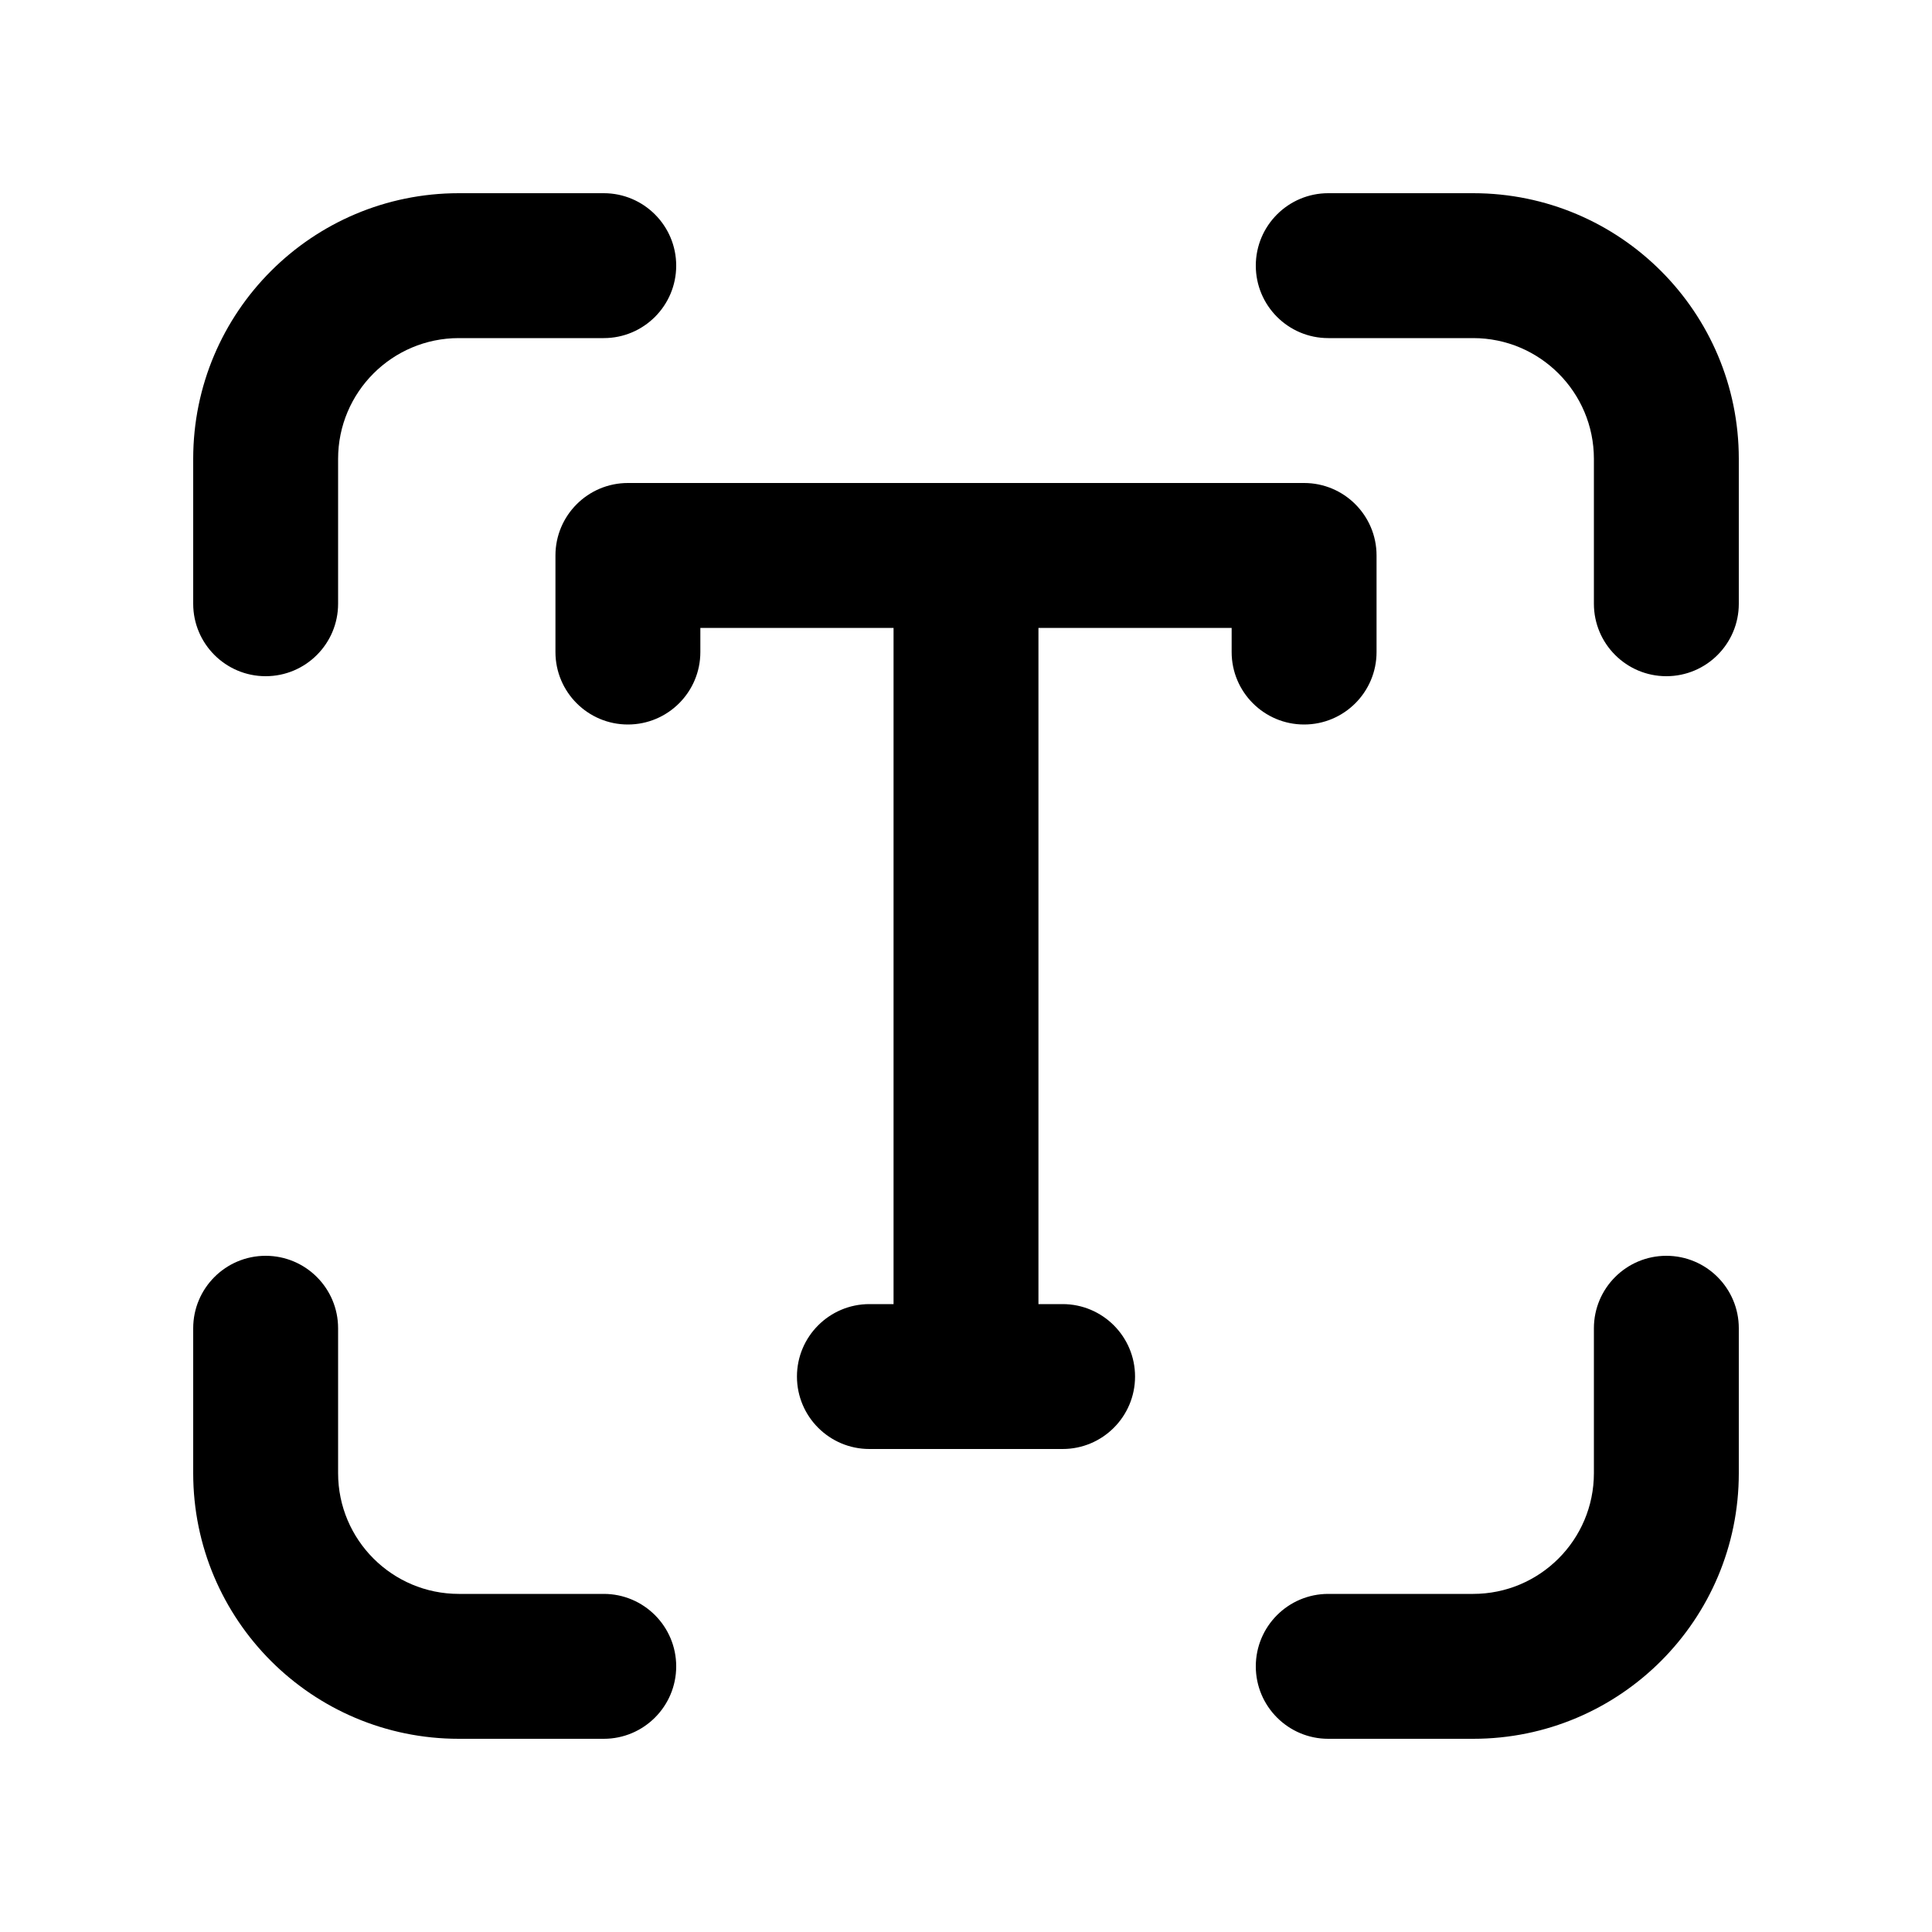
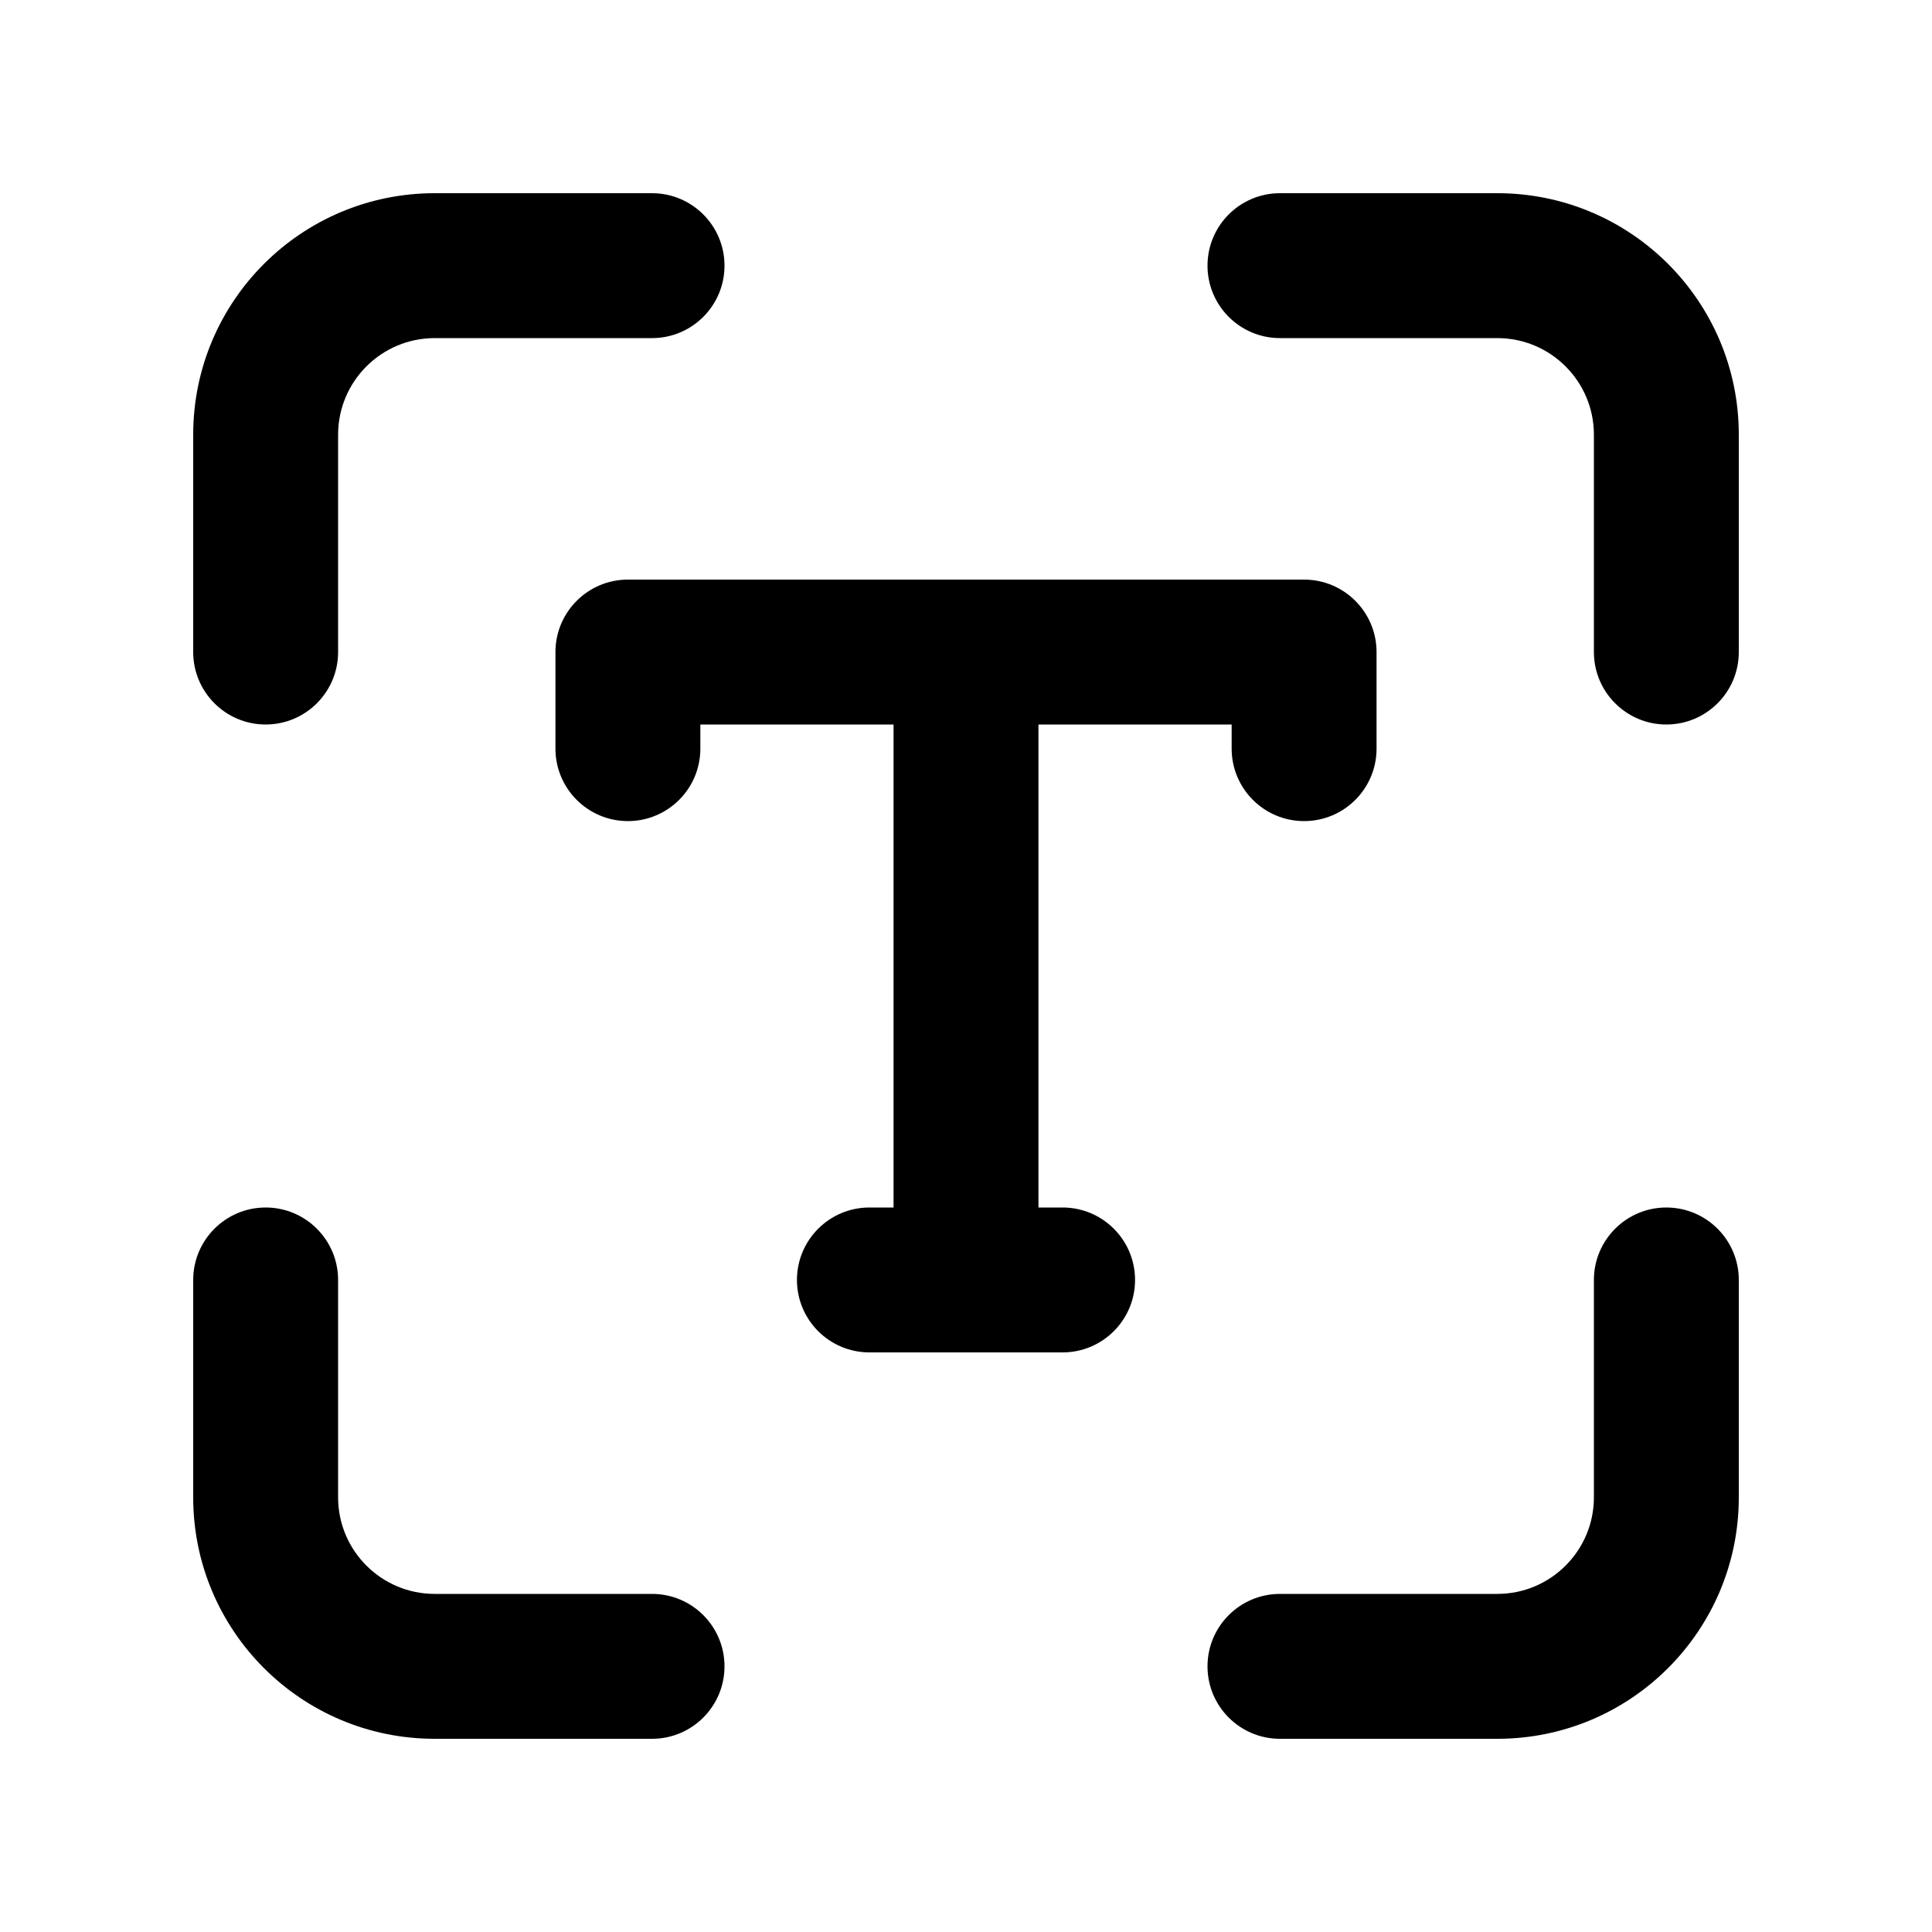
<svg xmlns="http://www.w3.org/2000/svg" viewBox="0 0 20 20" fill="none">
-   <path d="M4.75 3.5C4.06 3.5 3.5 4.06 3.5 4.75V6.25C3.5 6.664 3.164 7 2.75 7C2.336 7 2 6.664 2 6.25V4.75C2 3.231 3.231 2 4.75 2H6.25C6.664 2 7 2.336 7 2.75C7 3.164 6.664 3.5 6.25 3.5H4.75ZM4.75 16.5C4.06 16.5 3.5 15.94 3.5 15.25V13.75C3.5 13.336 3.164 13 2.75 13C2.336 13 2 13.336 2 13.75V15.25C2 16.769 3.231 18 4.75 18H6.25C6.664 18 7 17.664 7 17.25C7 16.836 6.664 16.5 6.25 16.5H4.75ZM16.5 4.75C16.5 4.06 15.94 3.5 15.25 3.5H13.75C13.336 3.5 13 3.164 13 2.75C13 2.336 13.336 2 13.75 2H15.25C16.769 2 18 3.231 18 4.75V6.25C18 6.664 17.664 7 17.25 7C16.836 7 16.5 6.664 16.5 6.25V4.75ZM15.25 16.5C15.94 16.5 16.5 15.94 16.5 15.25V13.75C16.5 13.336 16.836 13 17.25 13C17.664 13 18 13.336 18 13.75V15.25C18 16.769 16.769 18 15.25 18H13.75C13.336 18 13 17.664 13 17.25C13 16.836 13.336 16.5 13.75 16.5H15.25ZM6.5 5C6.086 5 5.75 5.336 5.75 5.75V6.75C5.75 7.164 6.086 7.5 6.5 7.5C6.914 7.5 7.25 7.164 7.25 6.75V6.5H9.25V13.5H9C8.586 13.5 8.25 13.836 8.25 14.25C8.25 14.664 8.586 15 9 15H11C11.414 15 11.75 14.664 11.75 14.25C11.75 13.836 11.414 13.5 11 13.5H10.75V6.5H12.75V6.75C12.75 7.164 13.086 7.5 13.5 7.5C13.914 7.5 14.25 7.164 14.25 6.75V5.75C14.25 5.336 13.914 5 13.5 5H6.5Z" fill="currentColor" />
+   <path d="M4.5 3.5C3.948 3.5 3.5 3.948 3.5 4.5V6.75C3.5 7.164 3.164 7.5 2.75 7.5C2.336 7.5 2 7.164 2 6.75V4.5C2 3.119 3.119 2 4.5 2H6.75C7.164 2 7.5 2.336 7.5 2.75C7.5 3.164 7.164 3.5 6.75 3.5H4.5ZM4.5 16.5C3.948 16.5 3.5 16.052 3.5 15.5V13.25C3.5 12.836 3.164 12.5 2.75 12.5C2.336 12.5 2 12.836 2 13.25V15.5C2 16.881 3.119 18 4.5 18H6.75C7.164 18 7.5 17.664 7.5 17.25C7.5 16.836 7.164 16.5 6.75 16.5H4.5ZM16.5 4.5C16.5 3.948 16.052 3.5 15.5 3.5H13.25C12.836 3.5 12.5 3.164 12.5 2.75C12.5 2.336 12.836 2 13.25 2H15.5C16.881 2 18 3.119 18 4.5V6.75C18 7.164 17.664 7.5 17.25 7.5C16.836 7.5 16.5 7.164 16.5 6.75V4.5ZM15.5 16.5C16.052 16.5 16.5 16.052 16.5 15.5V13.25C16.5 12.836 16.836 12.5 17.25 12.5C17.664 12.5 18 12.836 18 13.25V15.5C18 16.881 16.881 18 15.5 18H13.25C12.836 18 12.5 17.664 12.5 17.25C12.5 16.836 12.836 16.5 13.25 16.5H15.5ZM5.75 6.75C5.75 6.336 6.086 6 6.5 6H13.5C13.914 6 14.25 6.336 14.25 6.75V7.75C14.25 8.164 13.914 8.5 13.5 8.5C13.086 8.5 12.75 8.164 12.75 7.75V7.5H10.75V12.5H11C11.414 12.5 11.75 12.836 11.75 13.25C11.75 13.664 11.414 14 11 14H9C8.586 14 8.25 13.664 8.25 13.25C8.25 12.836 8.586 12.5 9 12.5H9.25V7.5H7.25V7.75C7.25 8.164 6.914 8.5 6.5 8.5C6.086 8.5 5.75 8.164 5.75 7.75V6.75Z" fill="currentColor" />
</svg>
